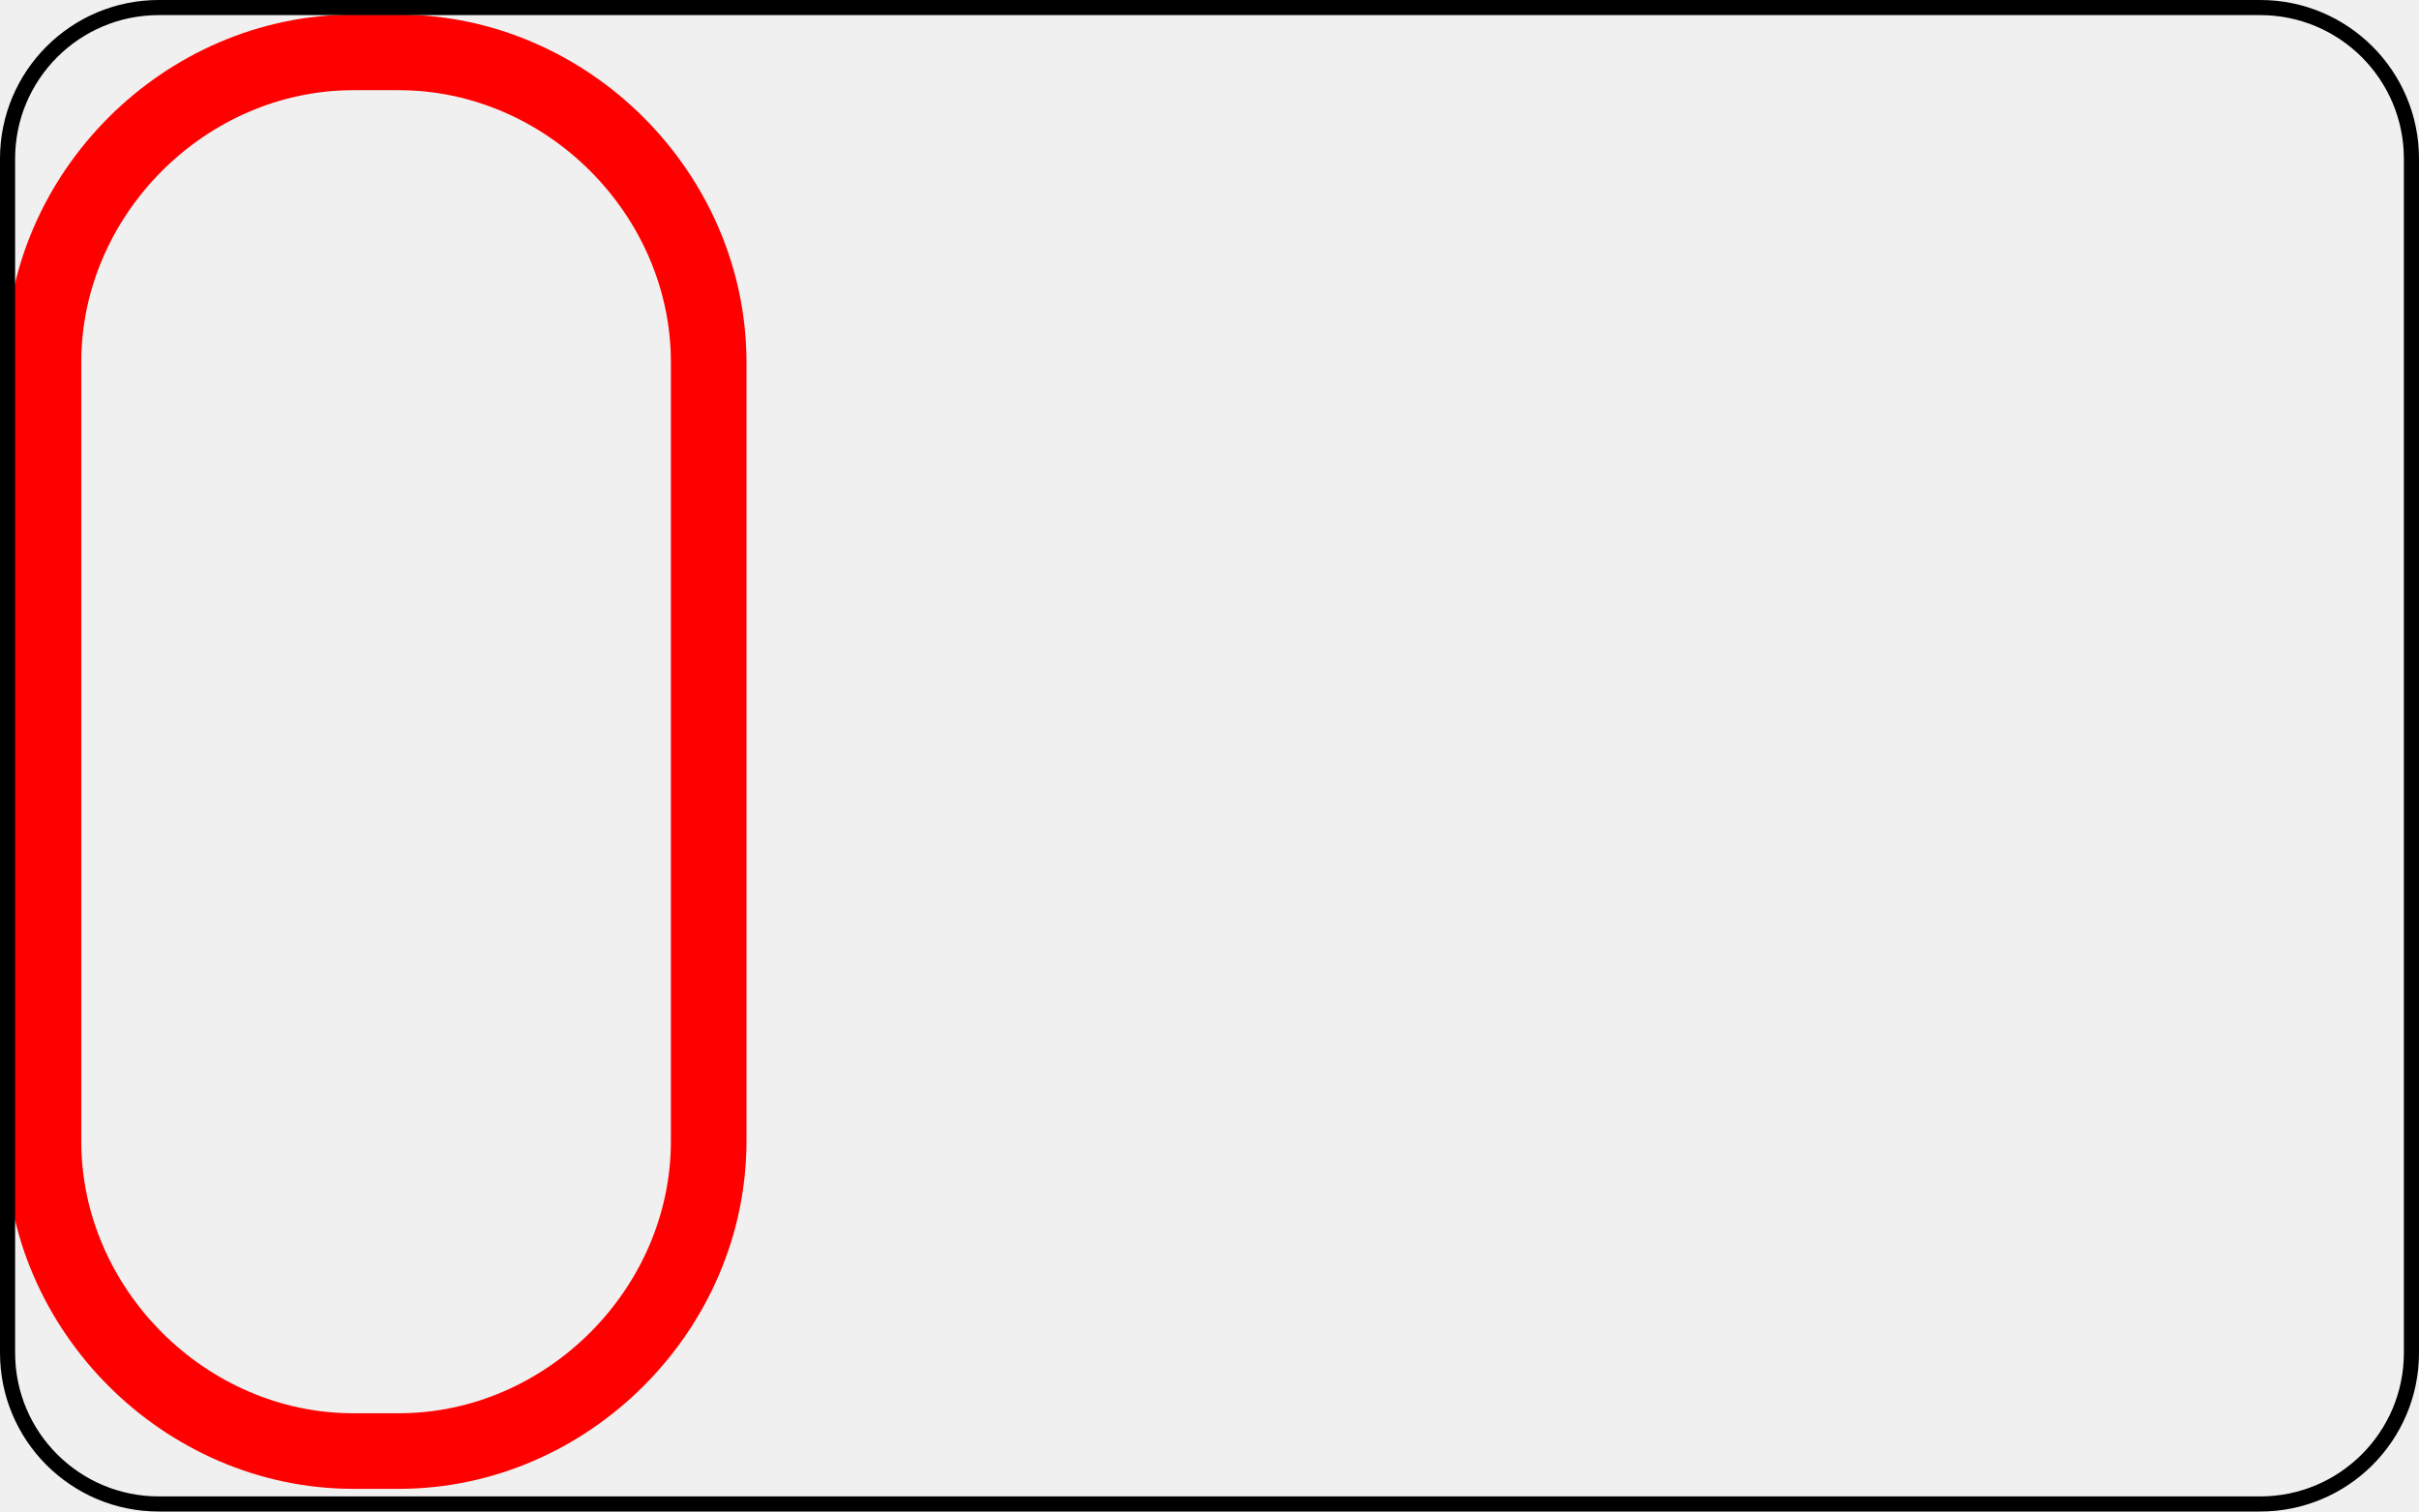
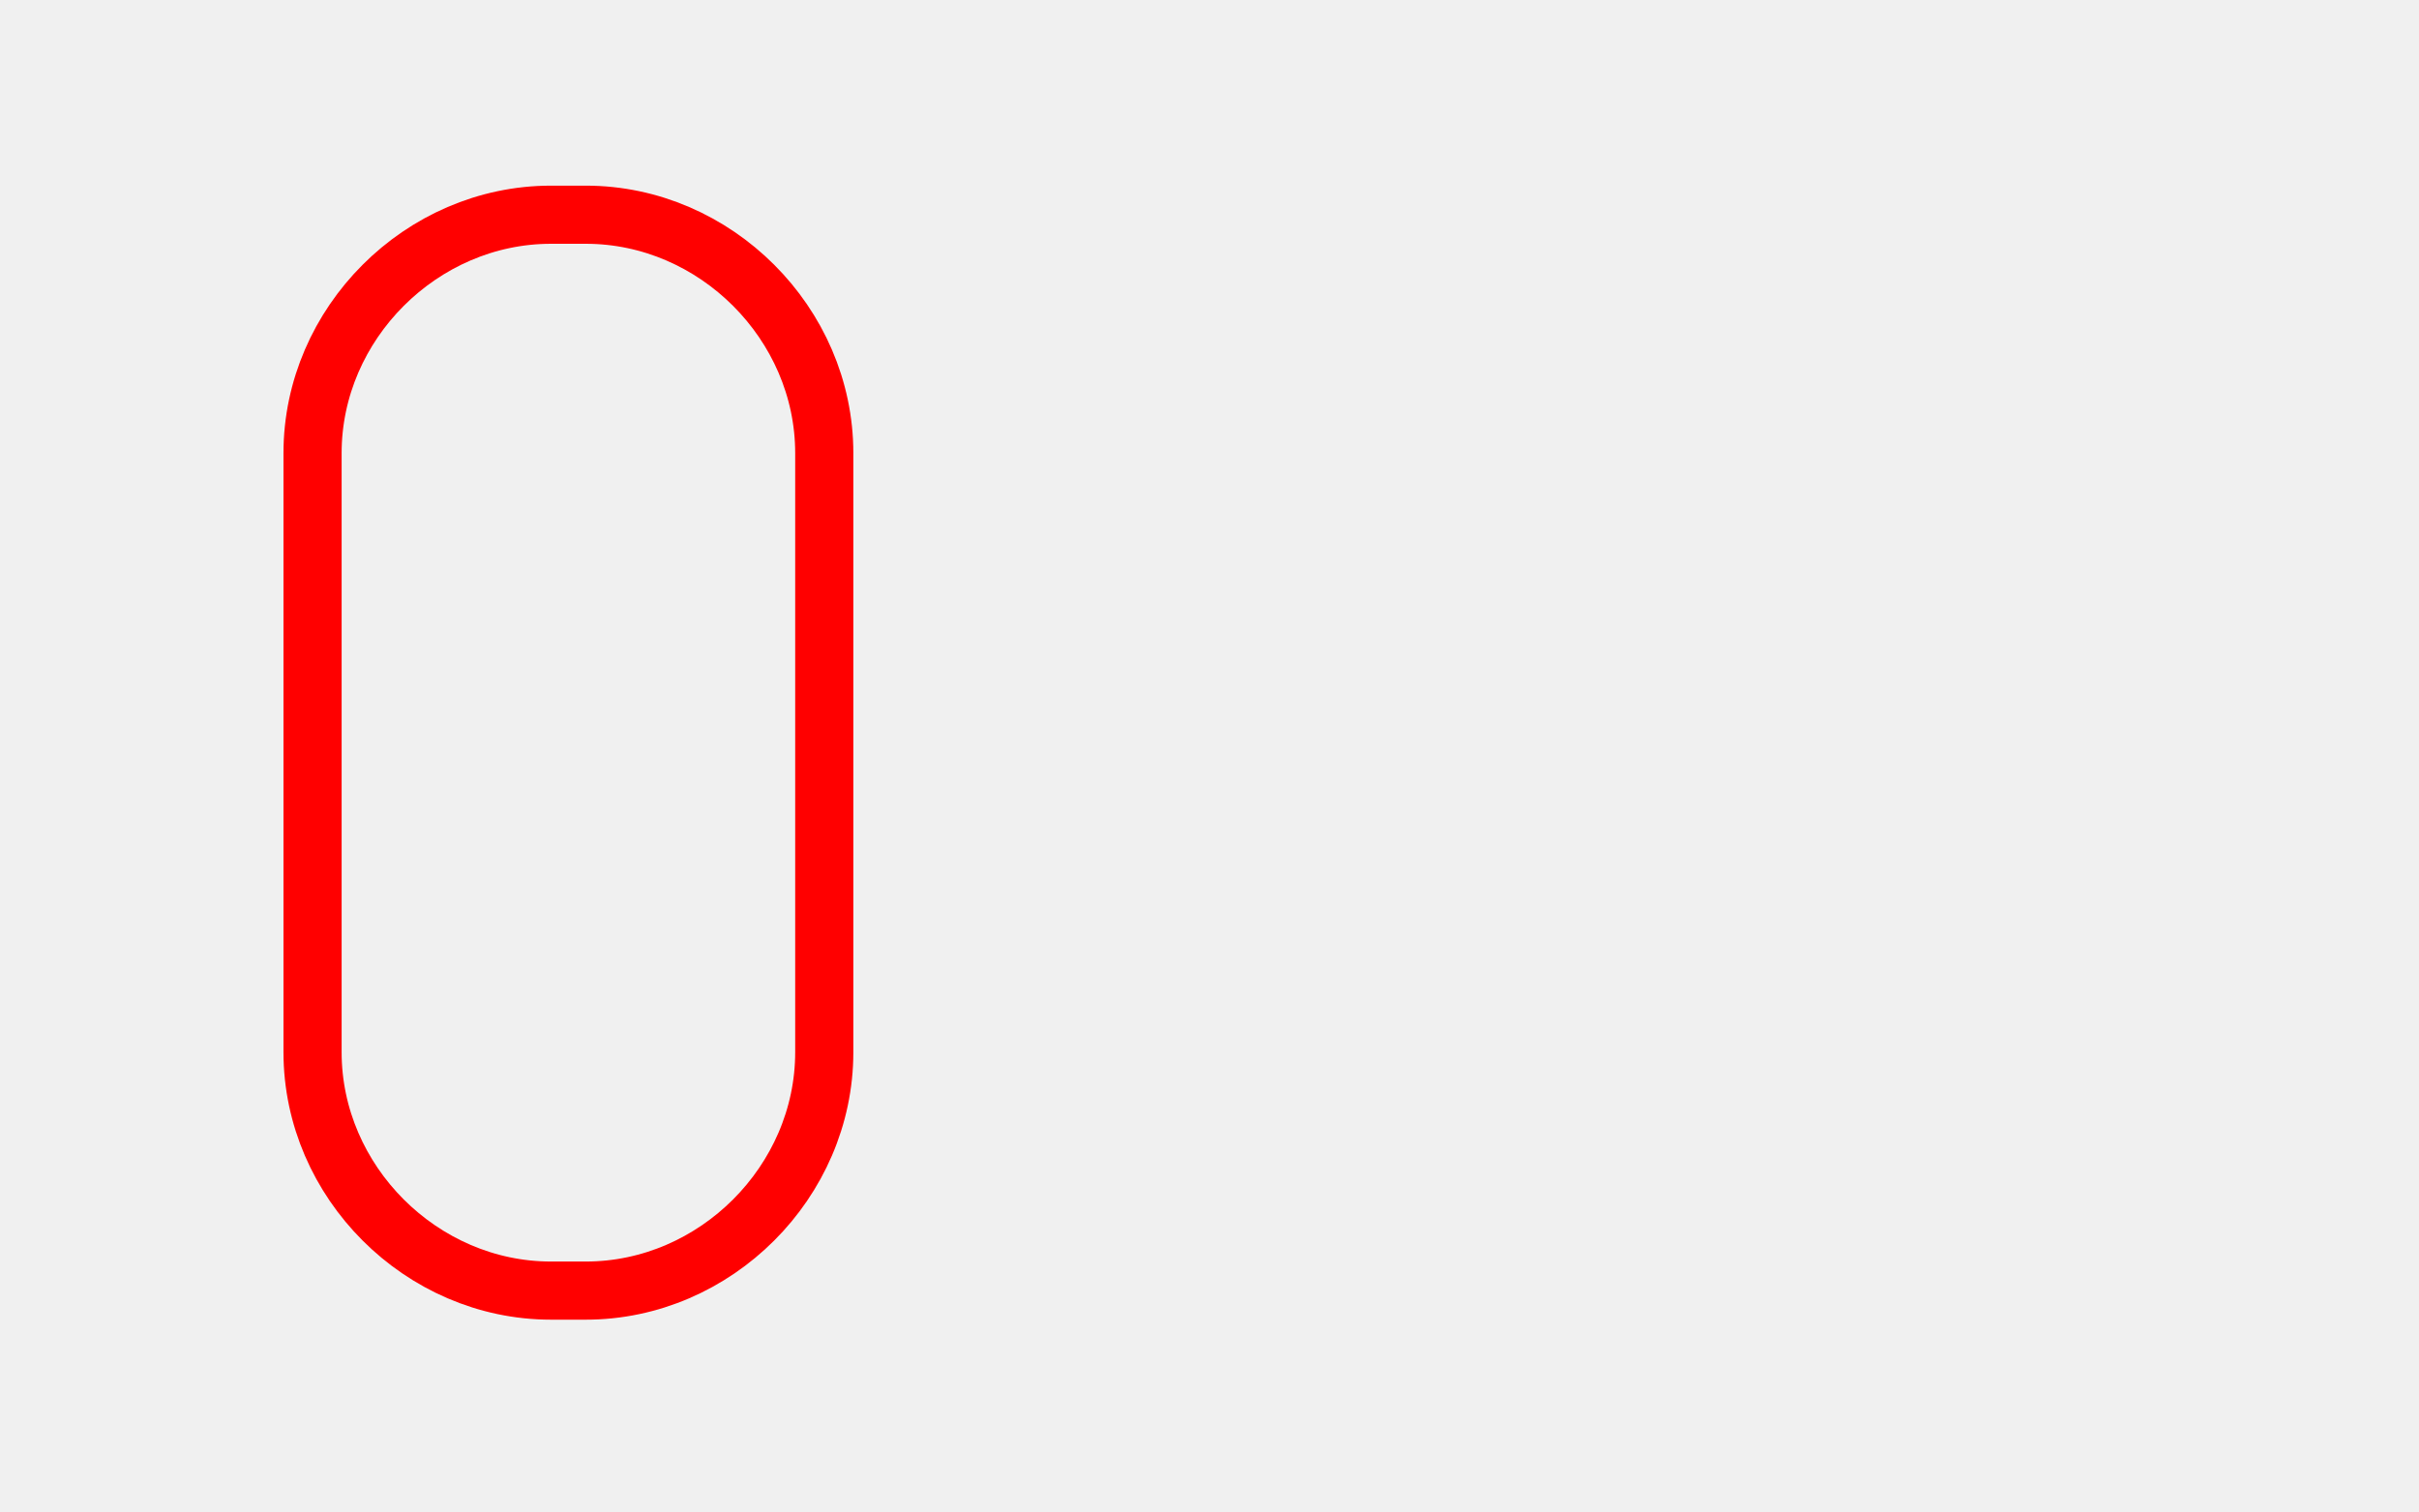
- <svg xmlns="http://www.w3.org/2000/svg" width="160.0" height="100.0" viewBox="0 0 320.0 200.0">
+ <svg xmlns="http://www.w3.org/2000/svg" width="160.0" height="100.0" viewBox="-30.0 -30.0 380.0 260.0">
  <defs>
    <path id="squiggle" d="m67.893,12.747c43.231,-6.717 107.353,6.61 121.029,58.746c13.676,52.137 -44.849,161.467 -45.071,204.651c4.566,56.96 83.805,87.929 22.33,105.806c-61.476,17.877 -126.122,-1.855 -143.733,-41.934c-17.61,-40.079 49.275,-120.109 46.148,-188.092c-3.126,-67.983 -21.874,-70.257 -49.613,-80.177c-27.739,-9.92 5.679,-52.283 48.91,-59z" />
    <path id="oval" d="m11.5,95.867c0,-44.557 37.443,-82 82,-82l12,0c44.557,0 82,37.443 82,82l0,206.133c0,44.557 -37.443,82 -82,82l-12,0c-44.557,0 -82,-37.443 -82,-82l0,-206.133z" />
    <path id="diamond" d="m98.545,10.312l-87.83,189.331l88.201,189.644l88.942,-190.363l-89.313,-188.612z" />
    <pattern id="pattern-stripe" width="2" height="20" patternUnits="userSpaceOnUse">
      <rect width="2" height="8" fill="#fff" />
    </pattern>
    <mask id="mask-stripe">
      <rect x="0" y="0" width="200" height="400" fill="url(#pattern-stripe)" />
    </mask>
  </defs>
  <use href="#oval" transform="translate(0.0, 0) scale(0.5)" fill="none" stroke="#FF0000" stroke-width="20" />
-   <rect x="1.0" y="1.0" width="318.0" height="198.0" rx="20.0" ry="20.0" fill="none" stroke="black" stroke-width="2" />
</svg>
